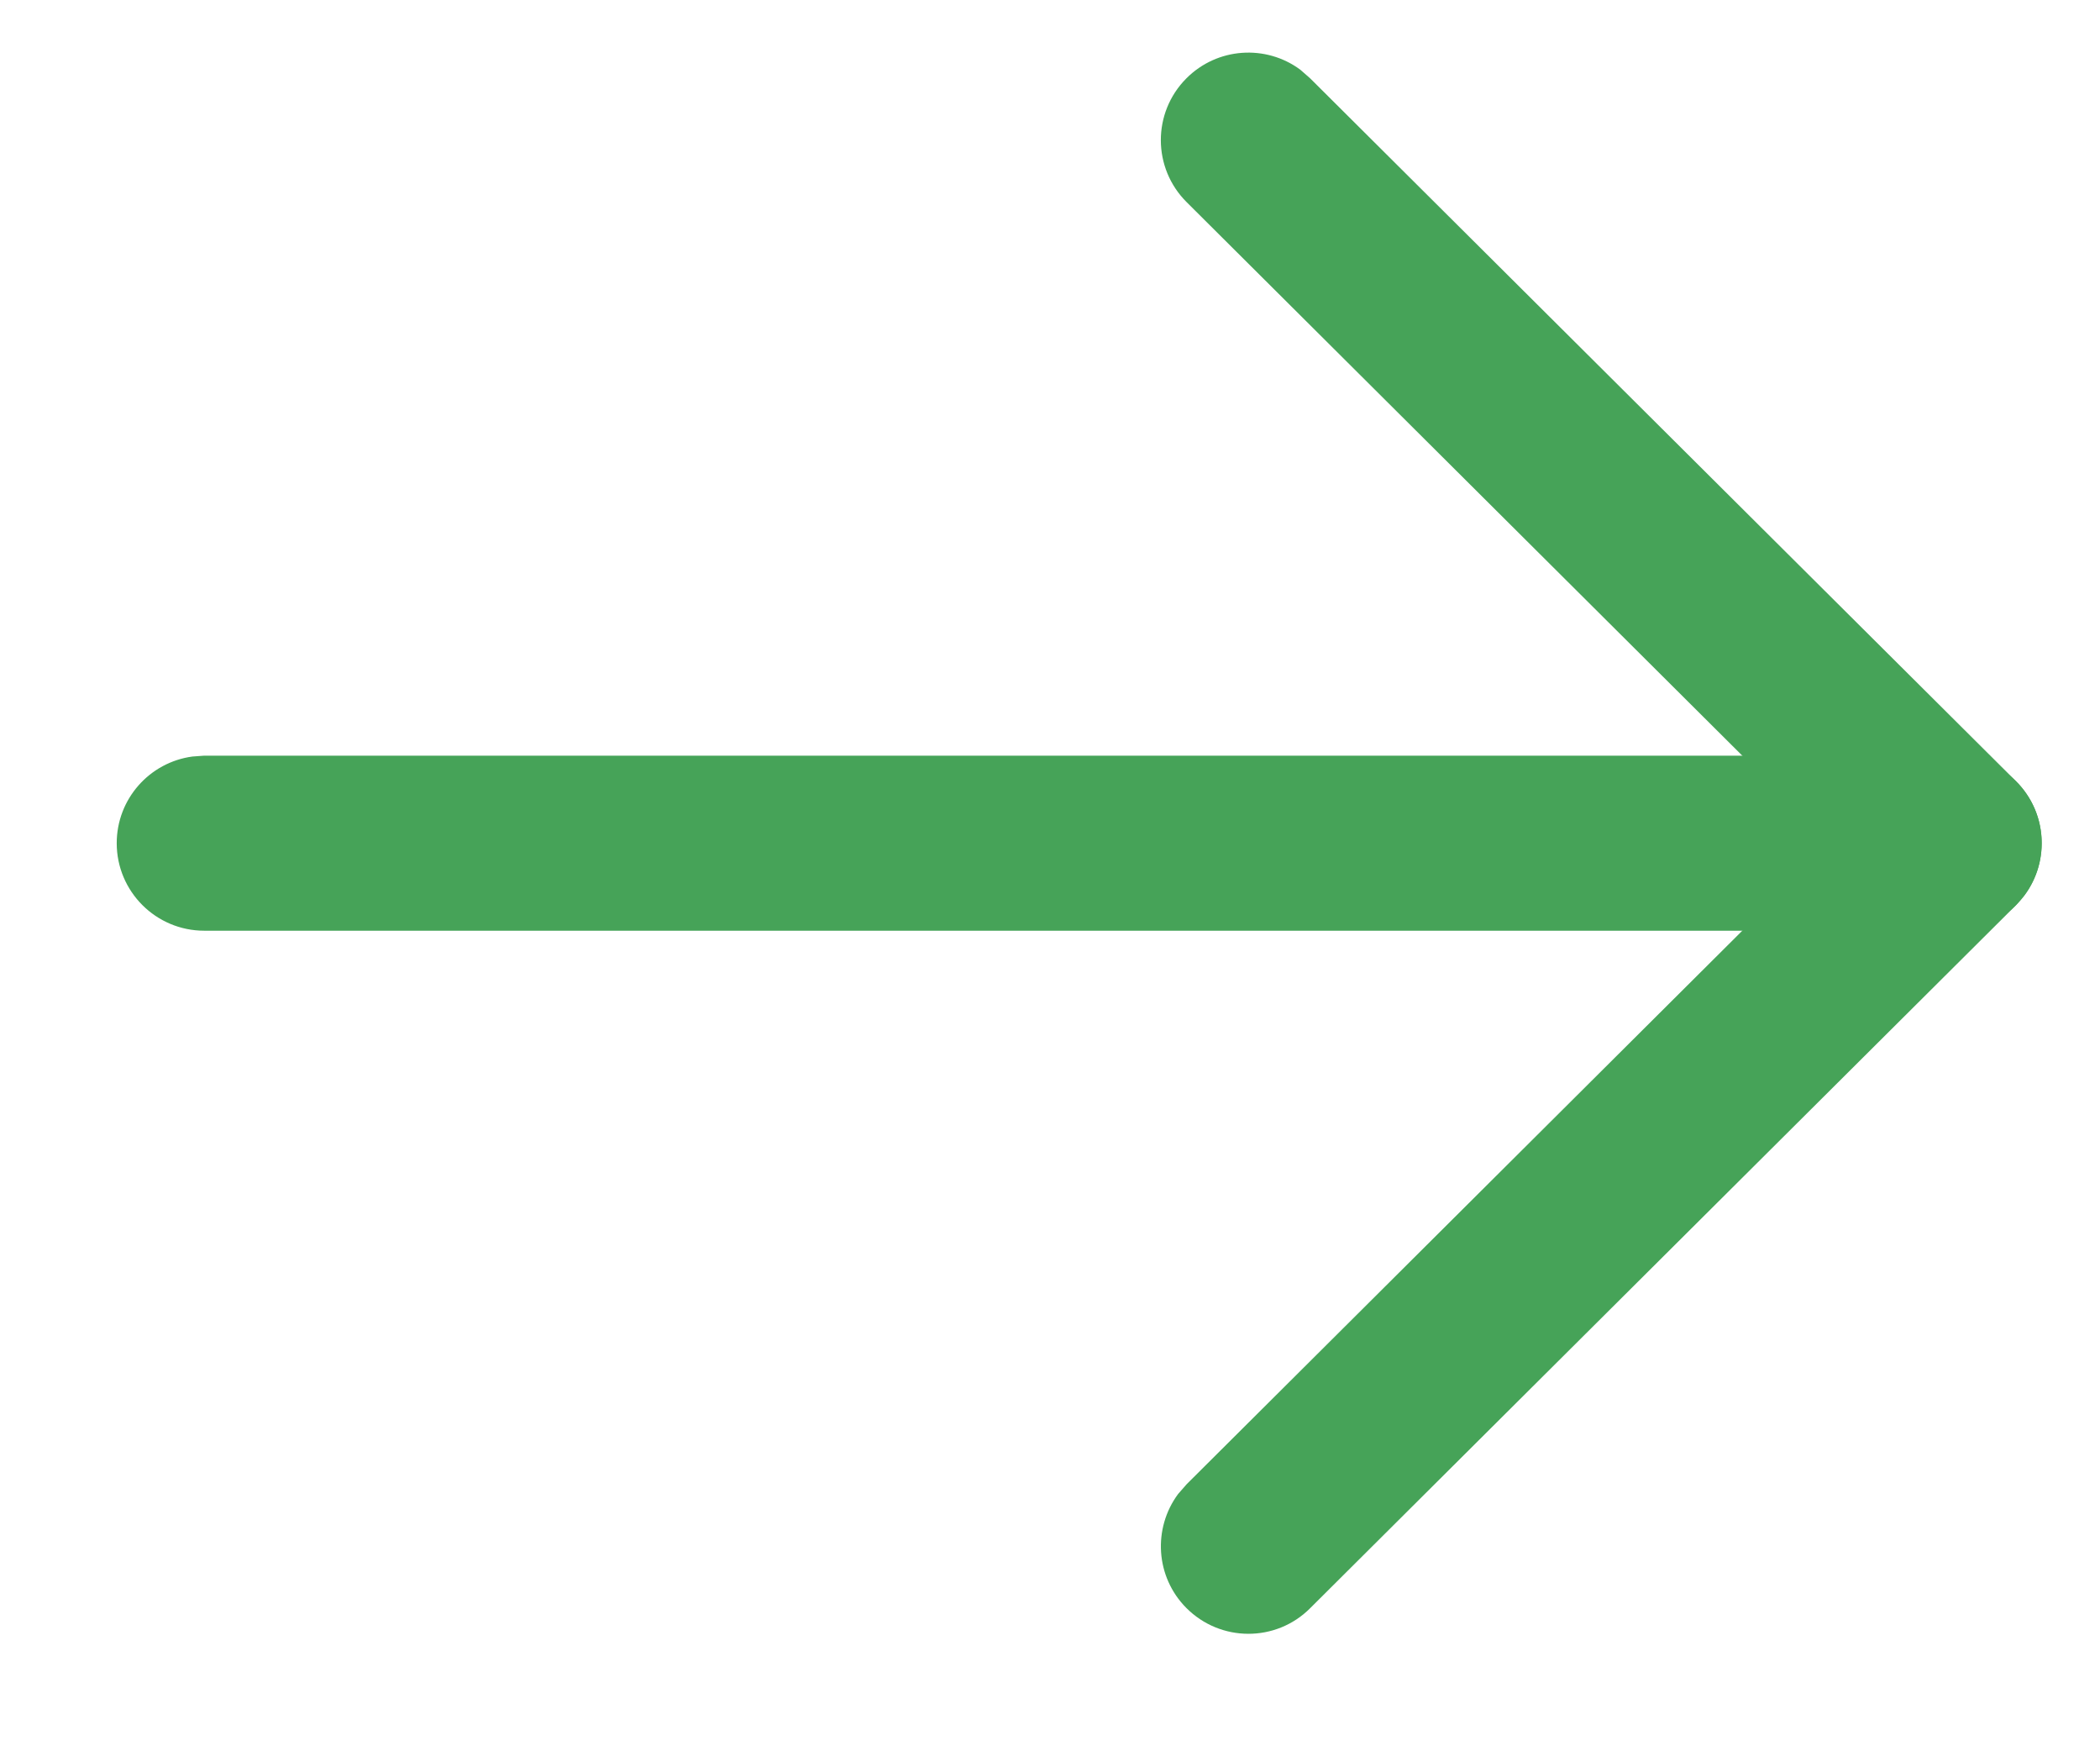
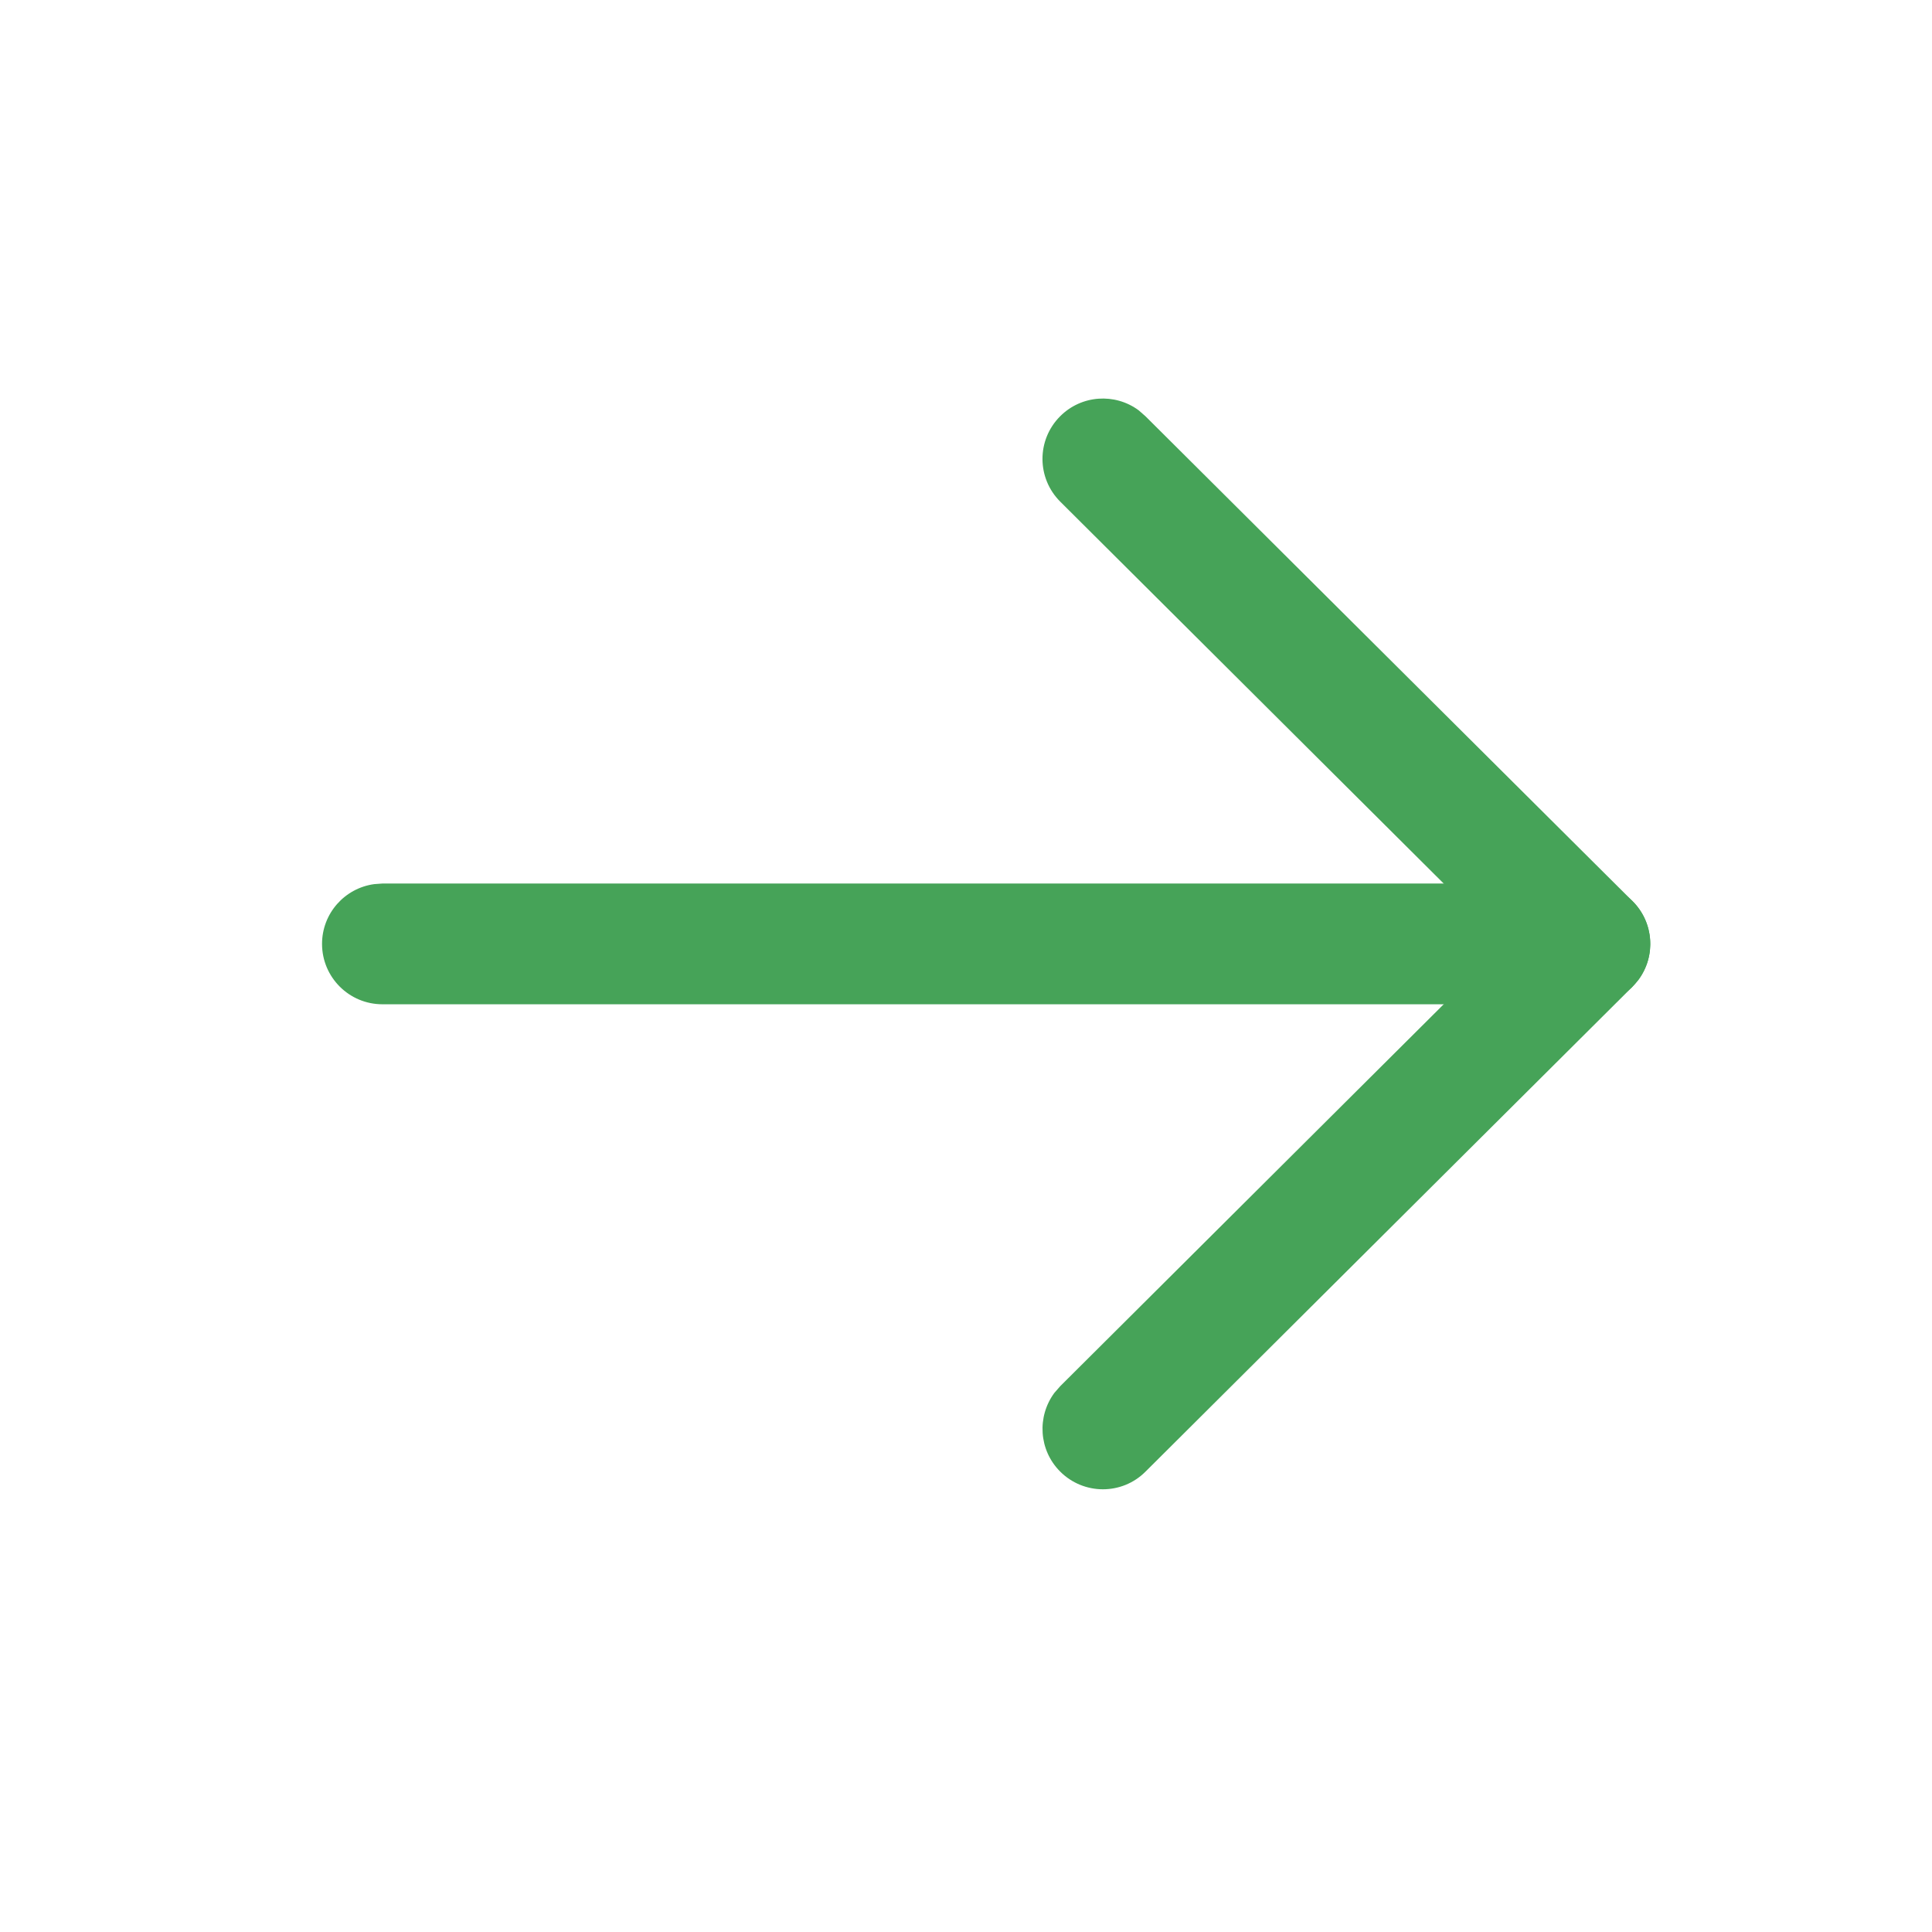
- <svg xmlns="http://www.w3.org/2000/svg" width="12" height="10" viewBox="0 0 12 10" fill="none">
-   <path d="M0.667 4.817C0.667 4.564 0.855 4.355 1.099 4.322L1.167 4.317L11.167 4.317C11.443 4.317 11.667 4.541 11.667 4.817C11.667 5.07 11.479 5.279 11.235 5.313L11.167 5.317L1.167 5.317C0.891 5.317 0.667 5.093 0.667 4.817Z" fill="#46A358" />
-   <path d="M6.781 1.155C6.585 0.96 6.584 0.644 6.779 0.448C6.956 0.27 7.234 0.253 7.43 0.398L7.486 0.447L11.52 4.463C11.698 4.64 11.714 4.919 11.568 5.115L11.52 5.171L7.486 9.188C7.291 9.383 6.974 9.382 6.779 9.186C6.602 9.008 6.587 8.731 6.732 8.535L6.781 8.479L10.458 4.817L6.781 1.155Z" fill="#46A358" />
+ <svg xmlns="http://www.w3.org/2000/svg" width="16" height="16" viewBox="0 0 16 16" fill="none">
+   <path d="M2.667 7.817C2.667 7.564 2.855 7.355 3.099 7.322L3.167 7.317L13.167 7.317C13.443 7.317 13.667 7.541 13.667 7.817C13.667 8.07 13.479 8.279 13.235 8.313L13.167 8.317H3.167C2.891 8.317 2.667 8.093 2.667 7.817Z" fill="#46A358" />
+   <path d="M8.781 4.155C8.585 3.96 8.584 3.644 8.779 3.448C8.956 3.27 9.234 3.253 9.43 3.398L9.486 3.447L13.52 7.463C13.698 7.64 13.714 7.919 13.568 8.115L13.52 8.171L9.486 12.188C9.291 12.383 8.974 12.382 8.779 12.186C8.602 12.008 8.587 11.731 8.732 11.535L8.781 11.479L12.458 7.817L8.781 4.155Z" fill="#46A358" />
</svg>
